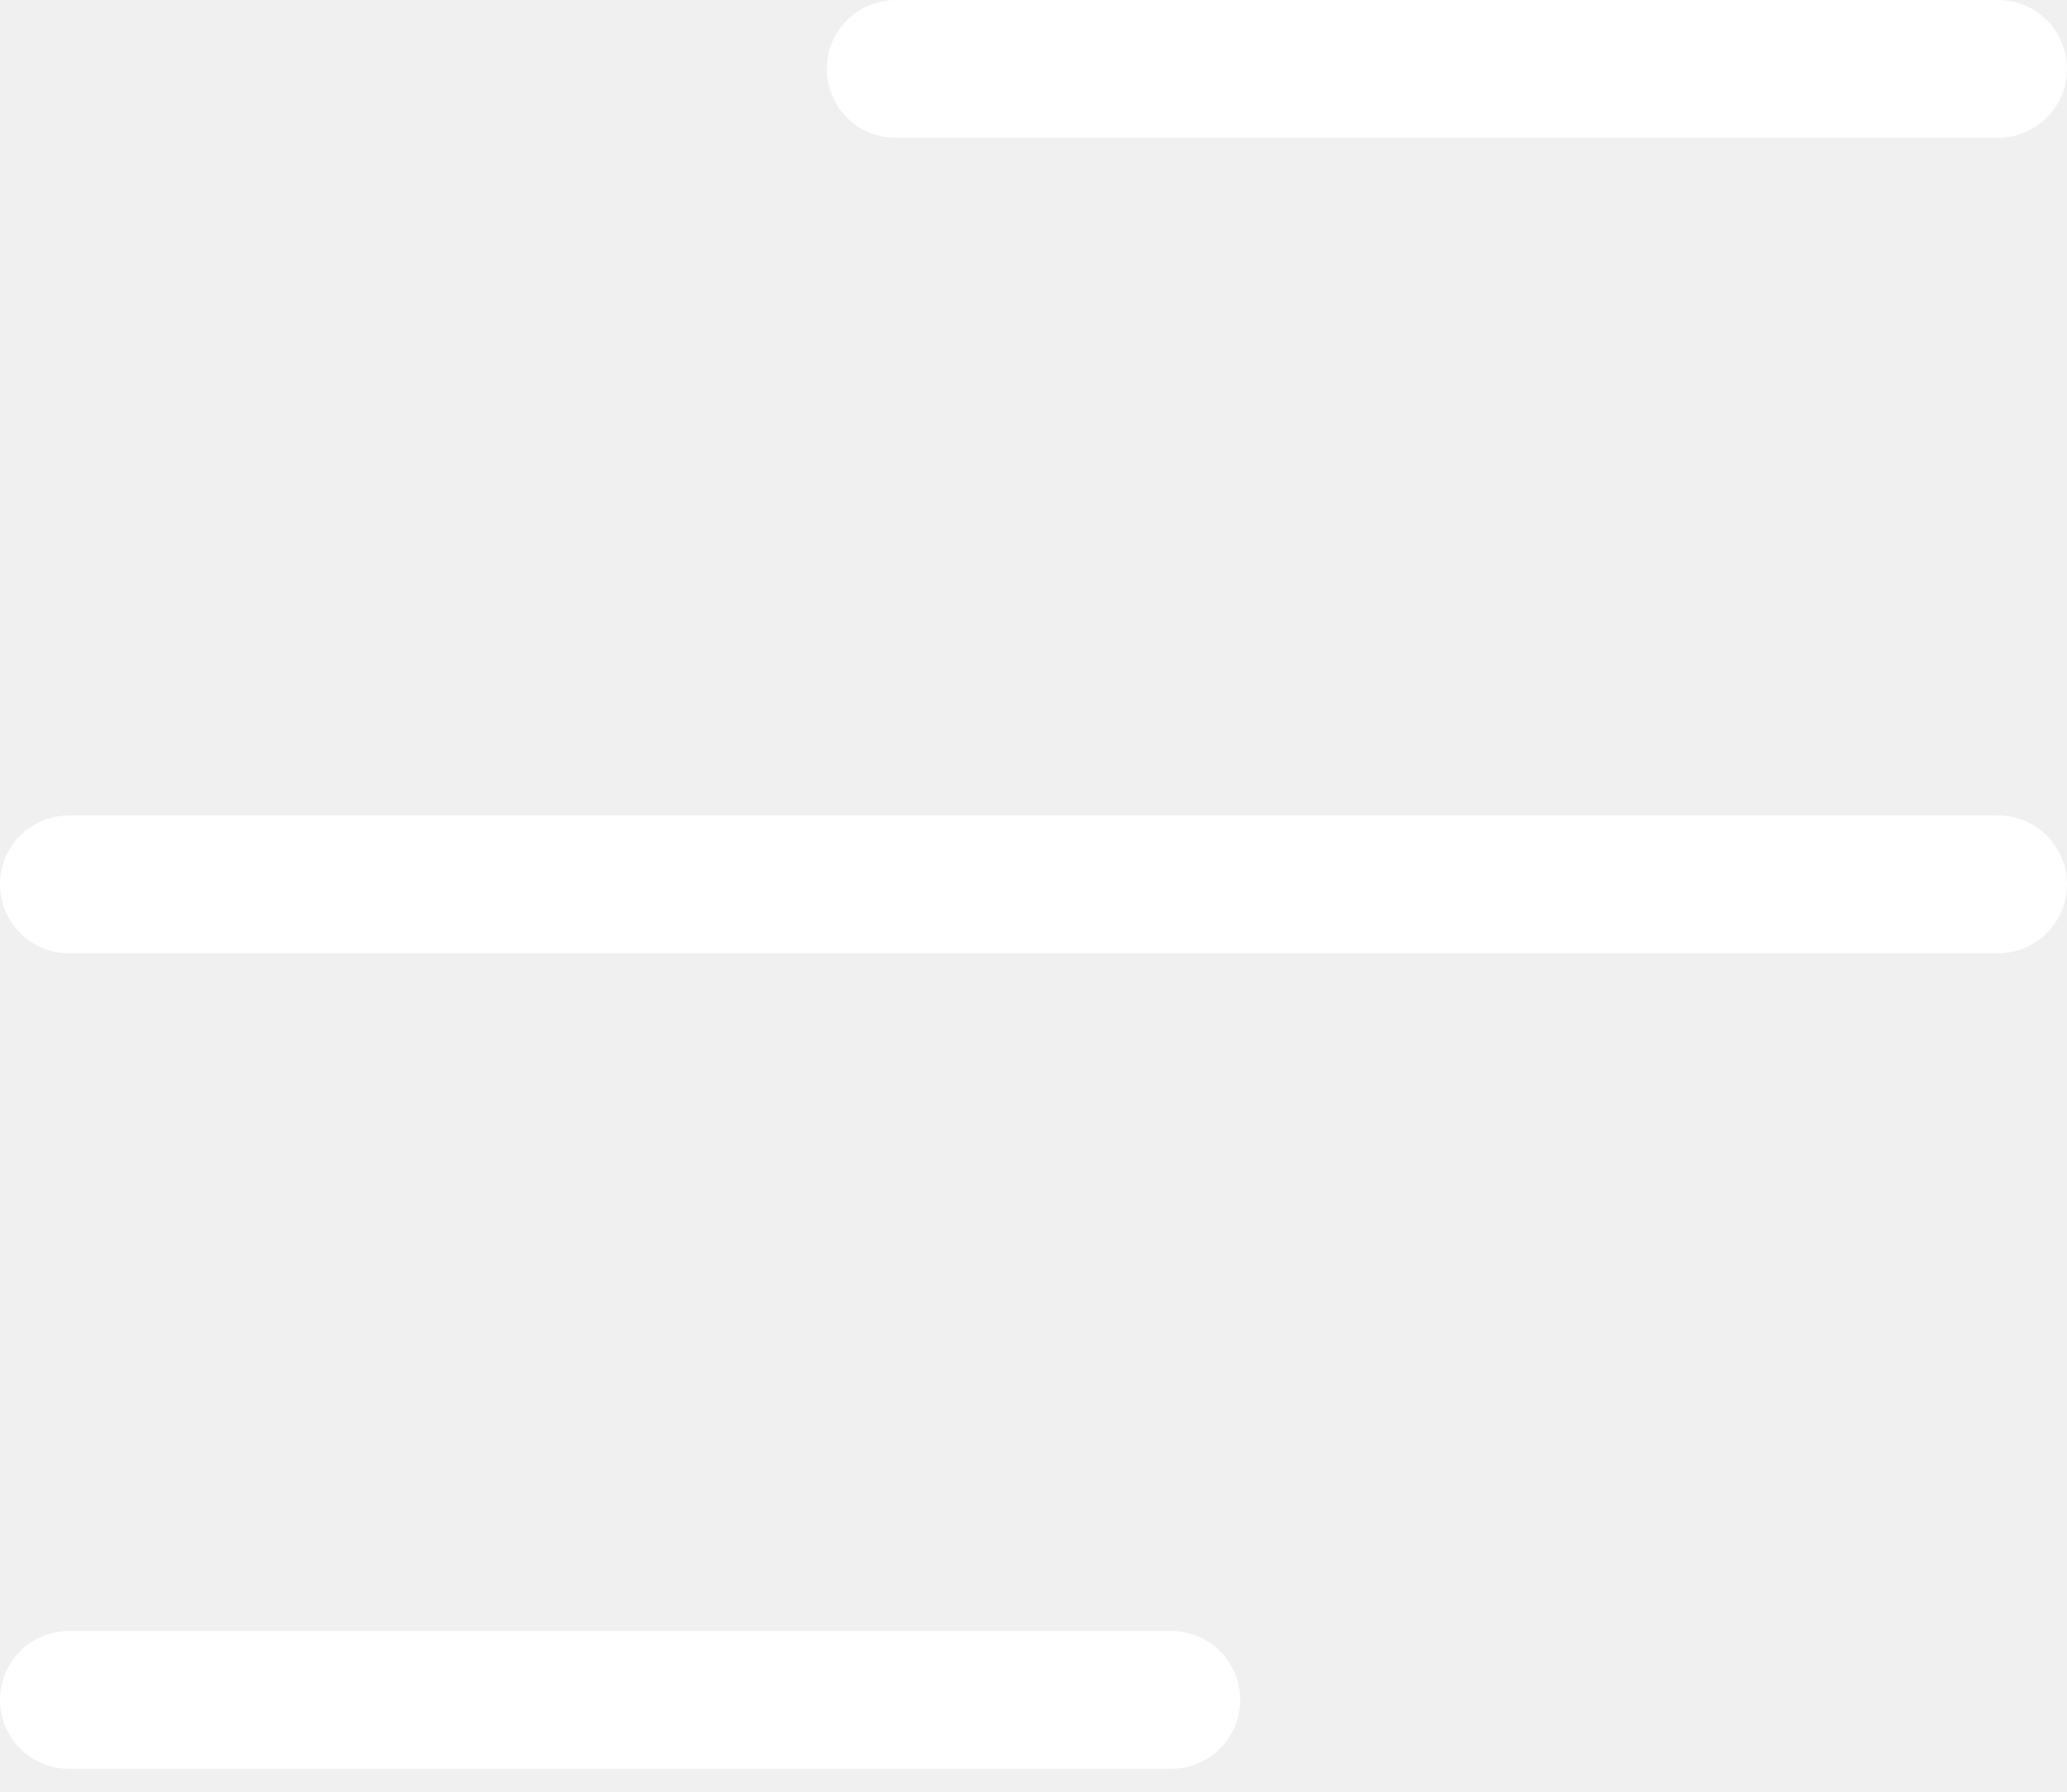
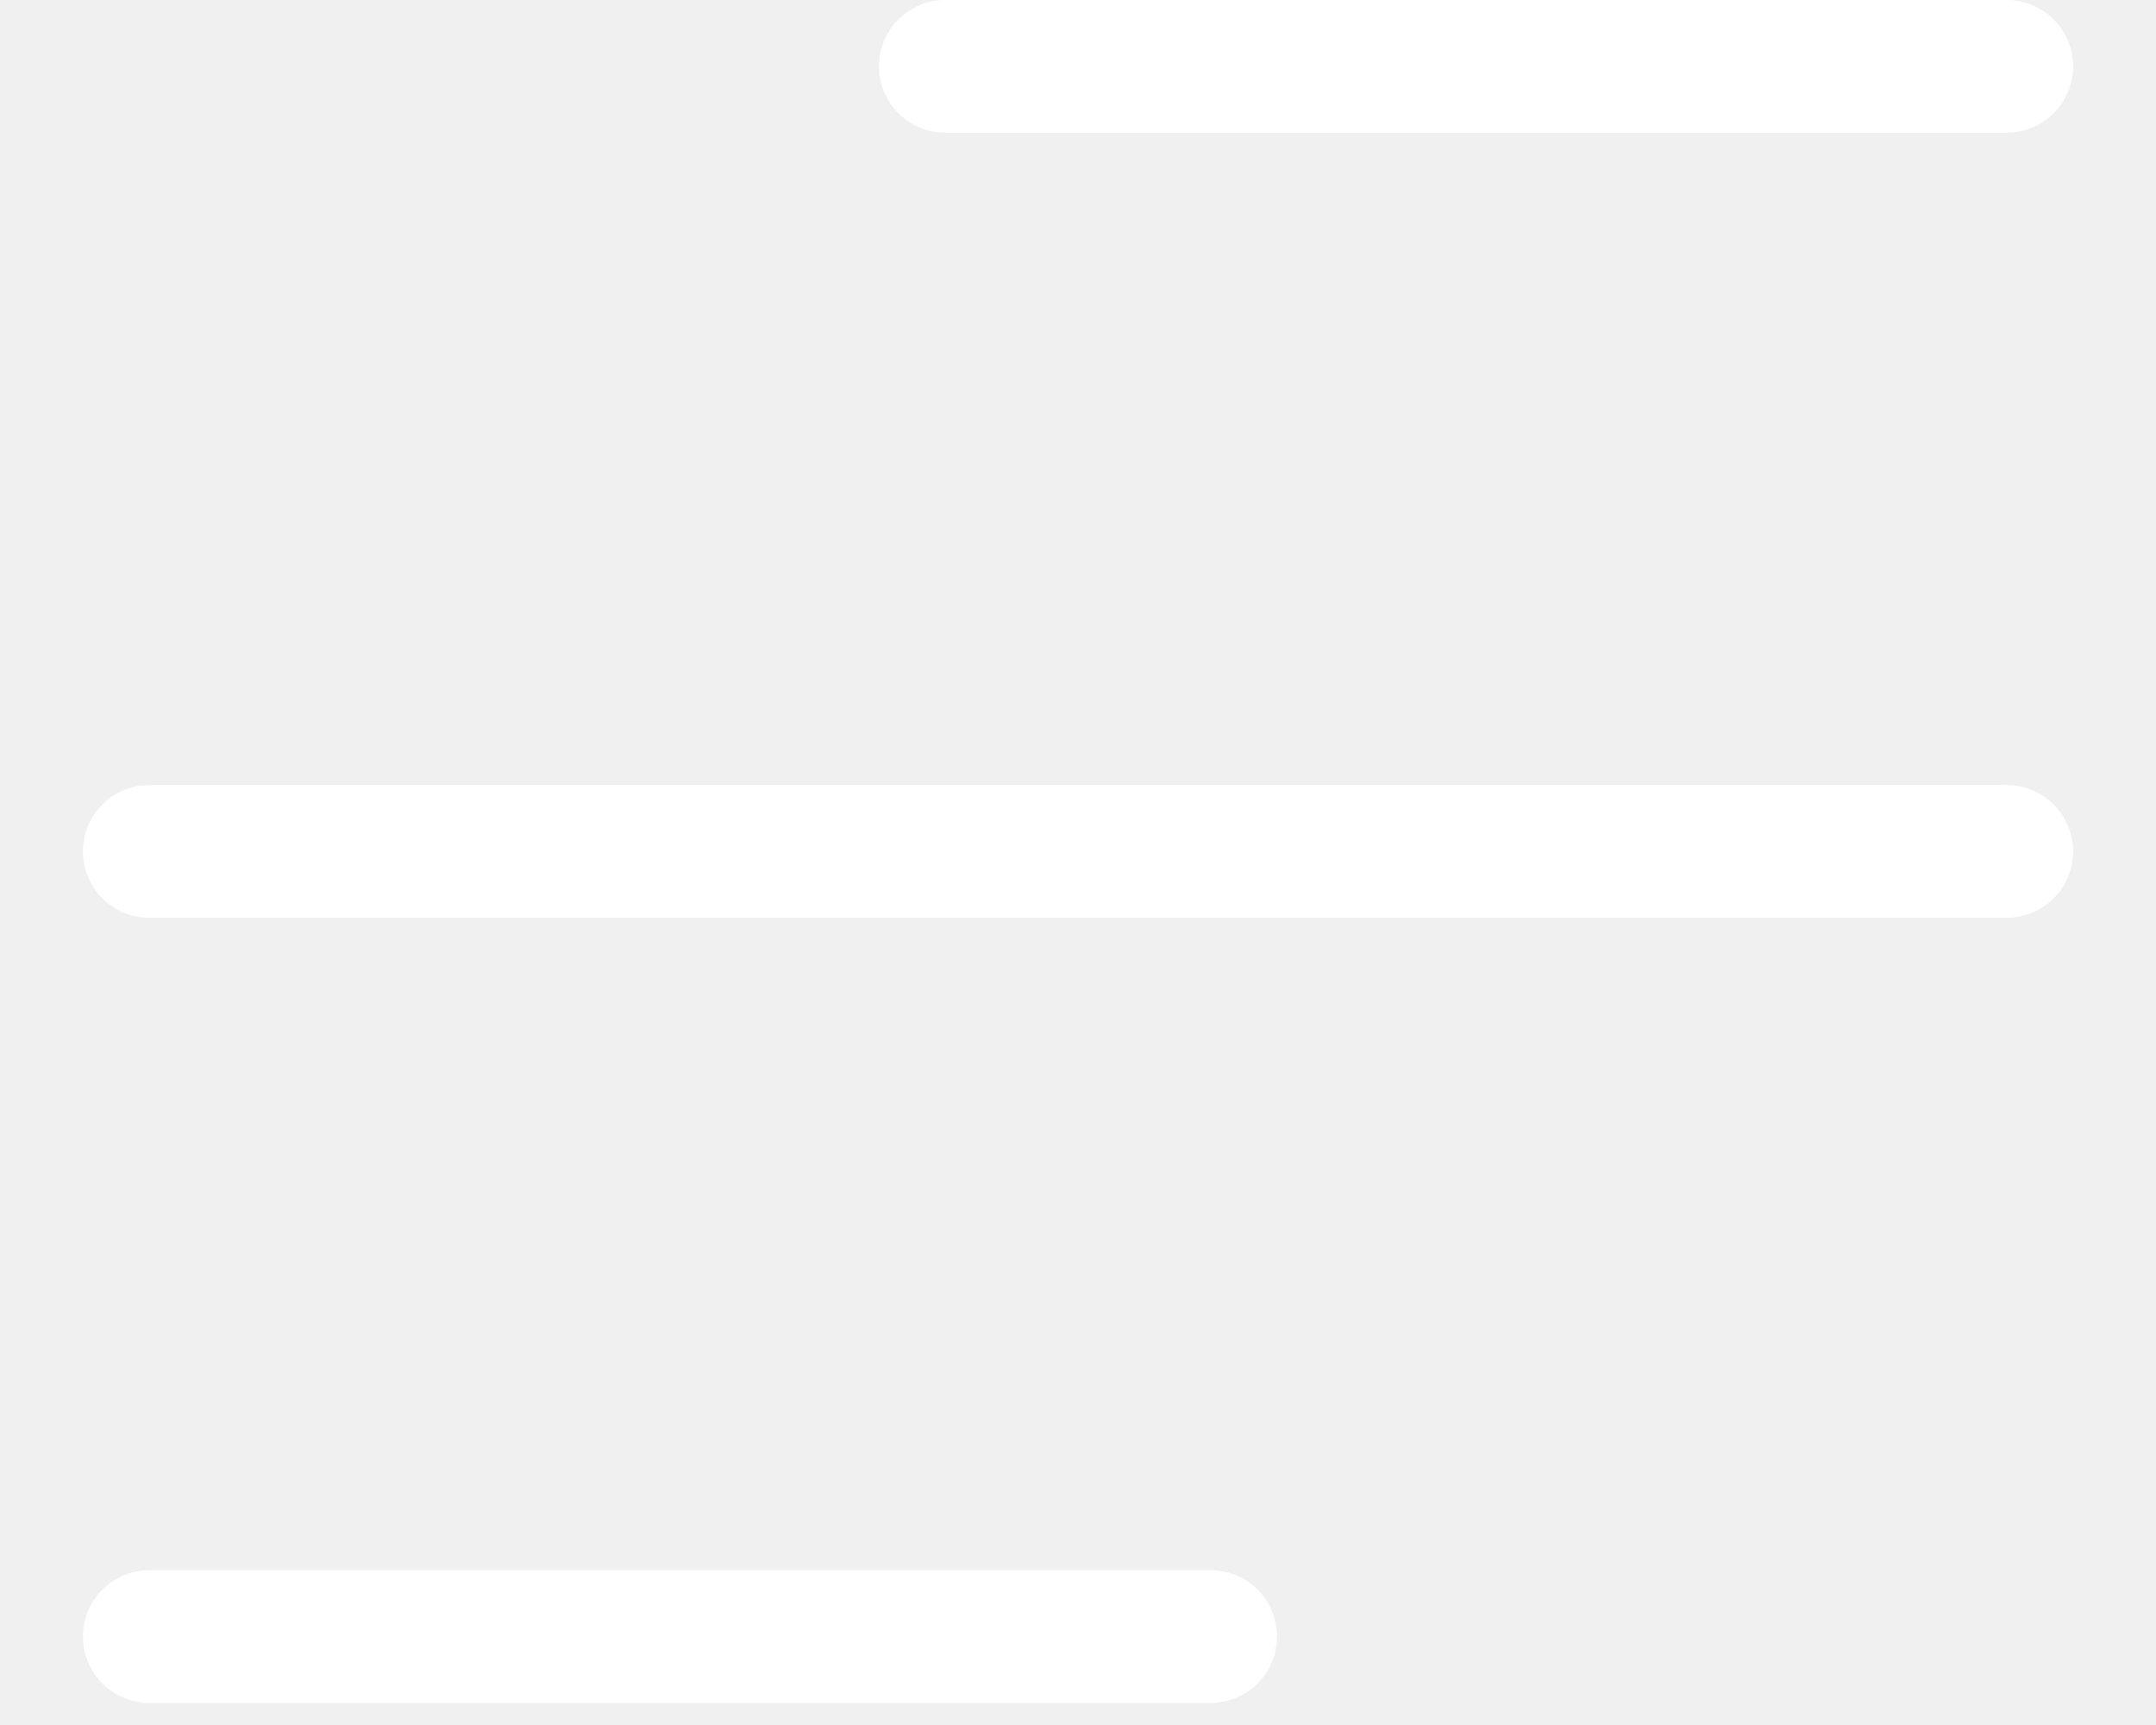
- <svg xmlns="http://www.w3.org/2000/svg" width="30" height="26" viewBox="0 0 30 26" fill="none">
+ <svg xmlns="http://www.w3.org/2000/svg" width="20" height="16" viewBox="0 0 30 26" fill="none">
  <path d="M1 24.667H17M1 12.833H29M13 1H29" stroke="white" stroke-width="2" stroke-linecap="round" stroke-linejoin="round" />
</svg>
